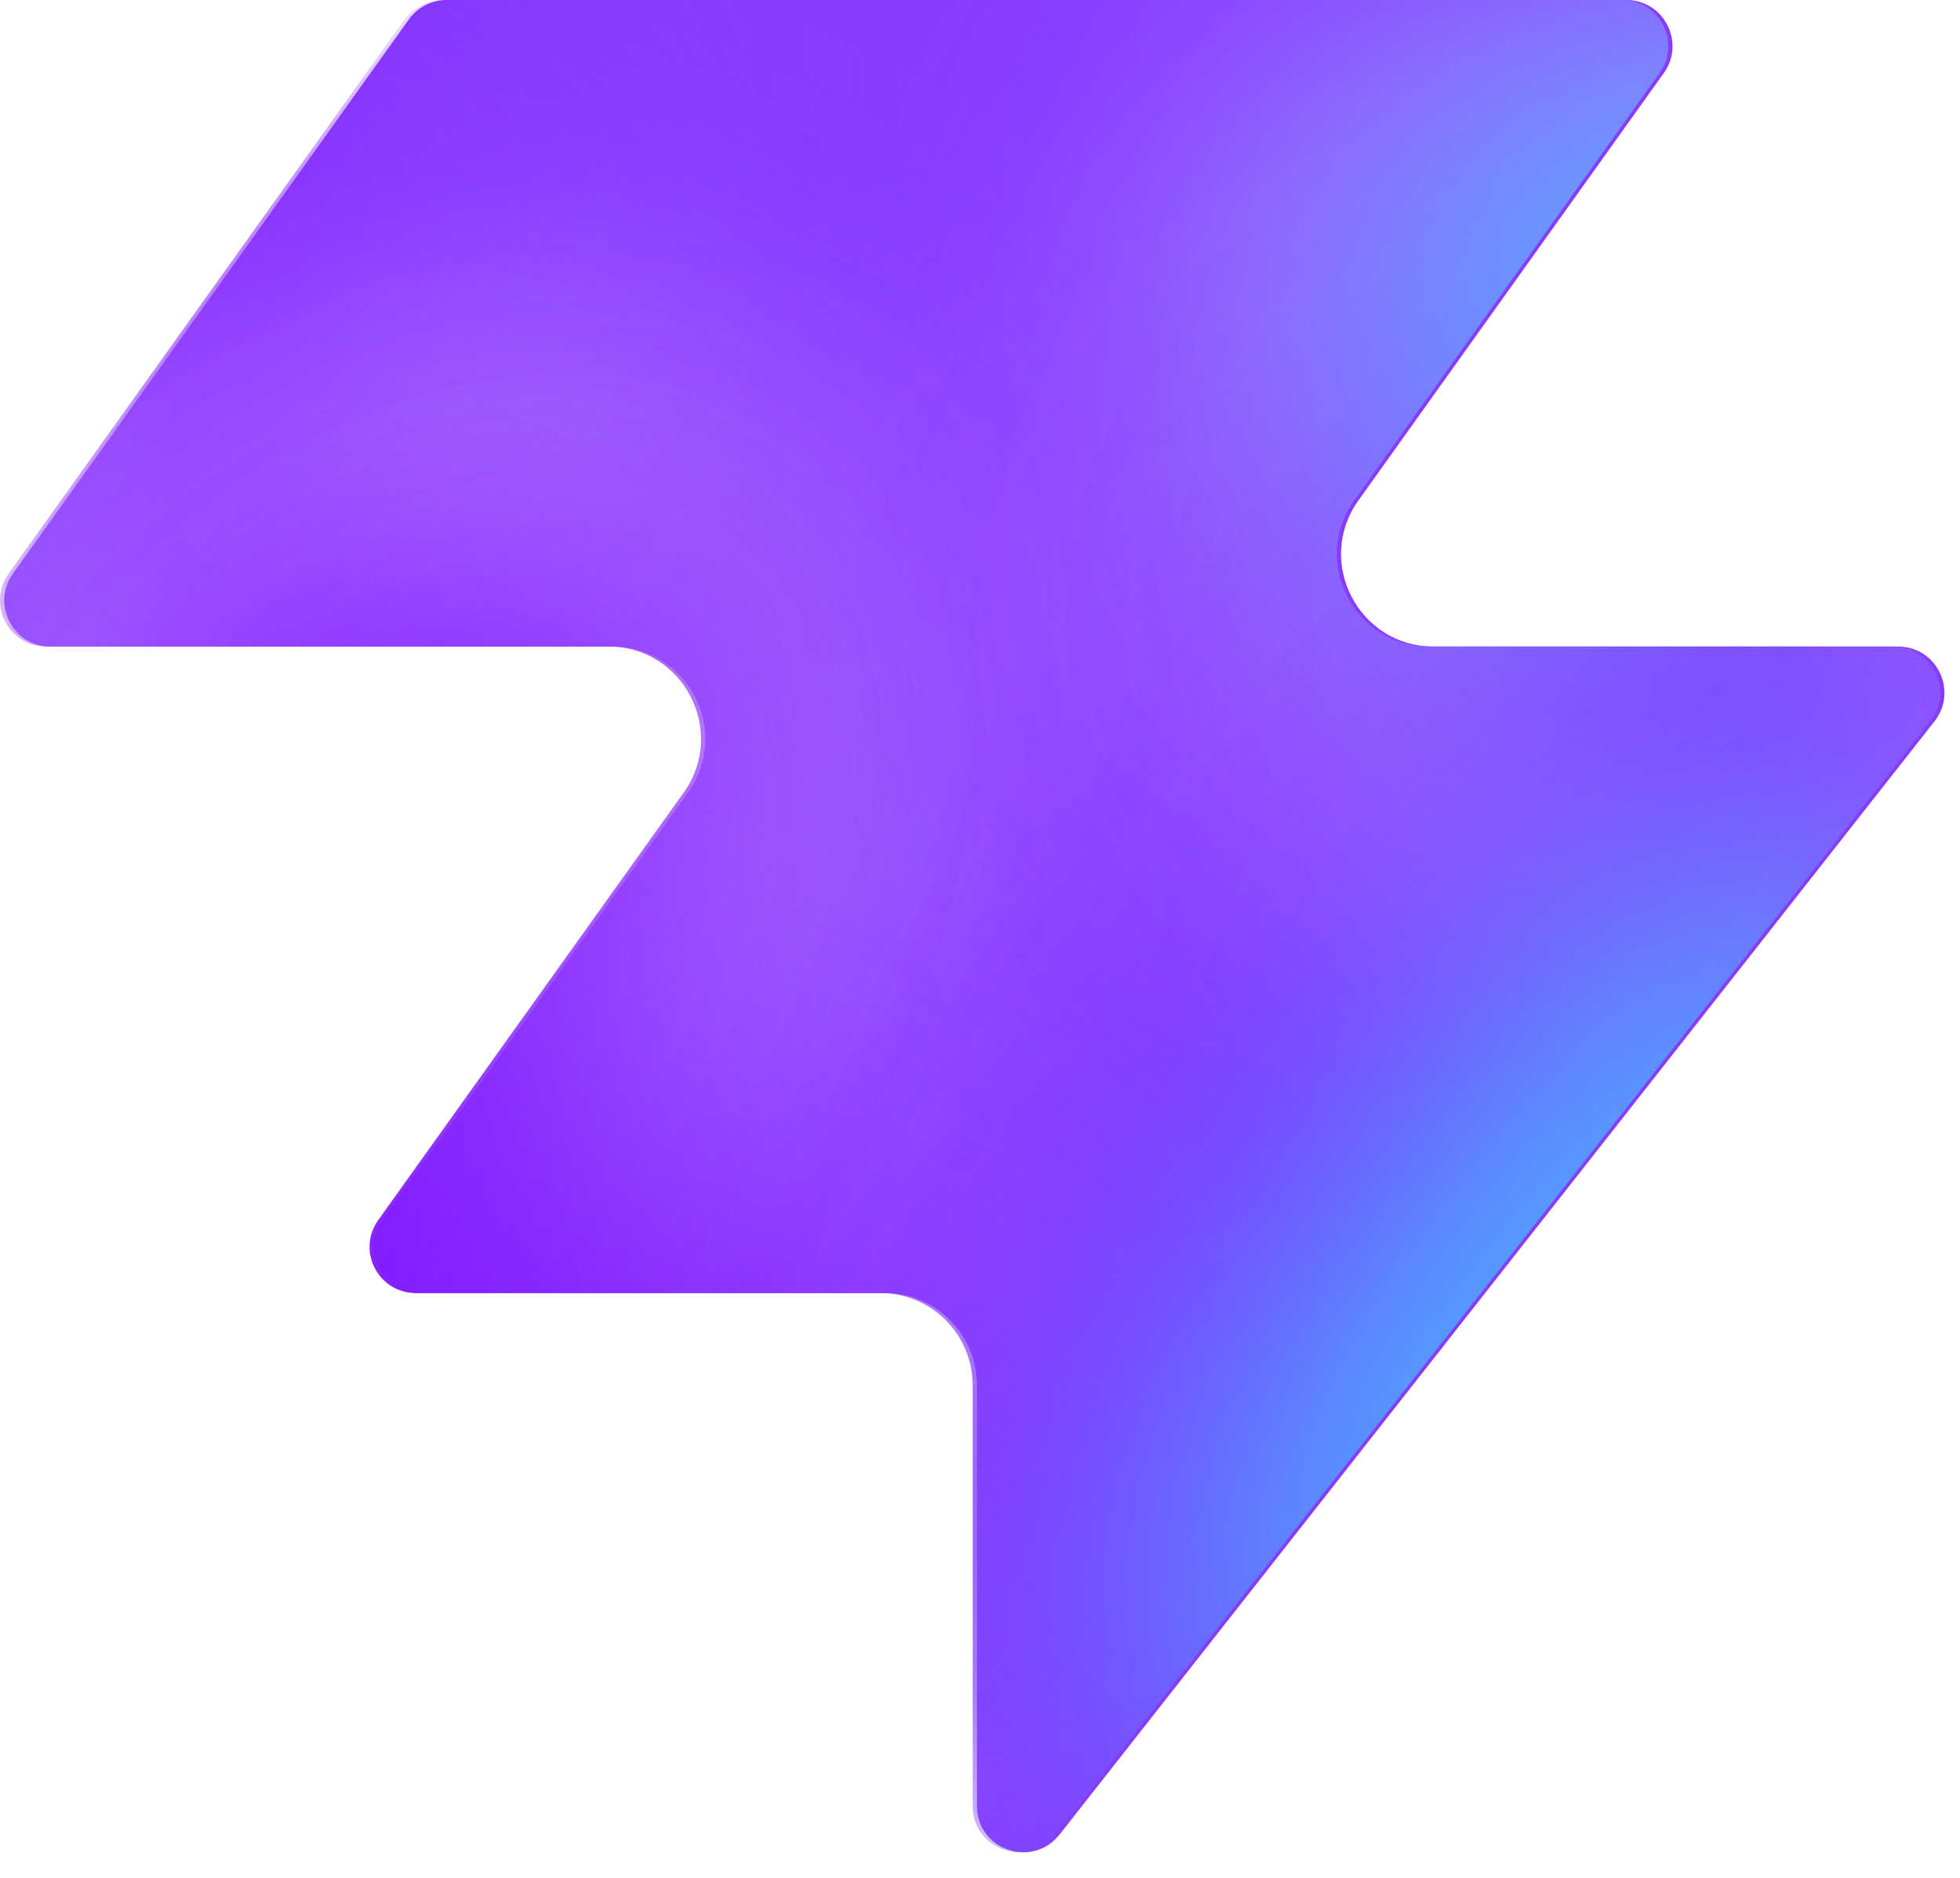
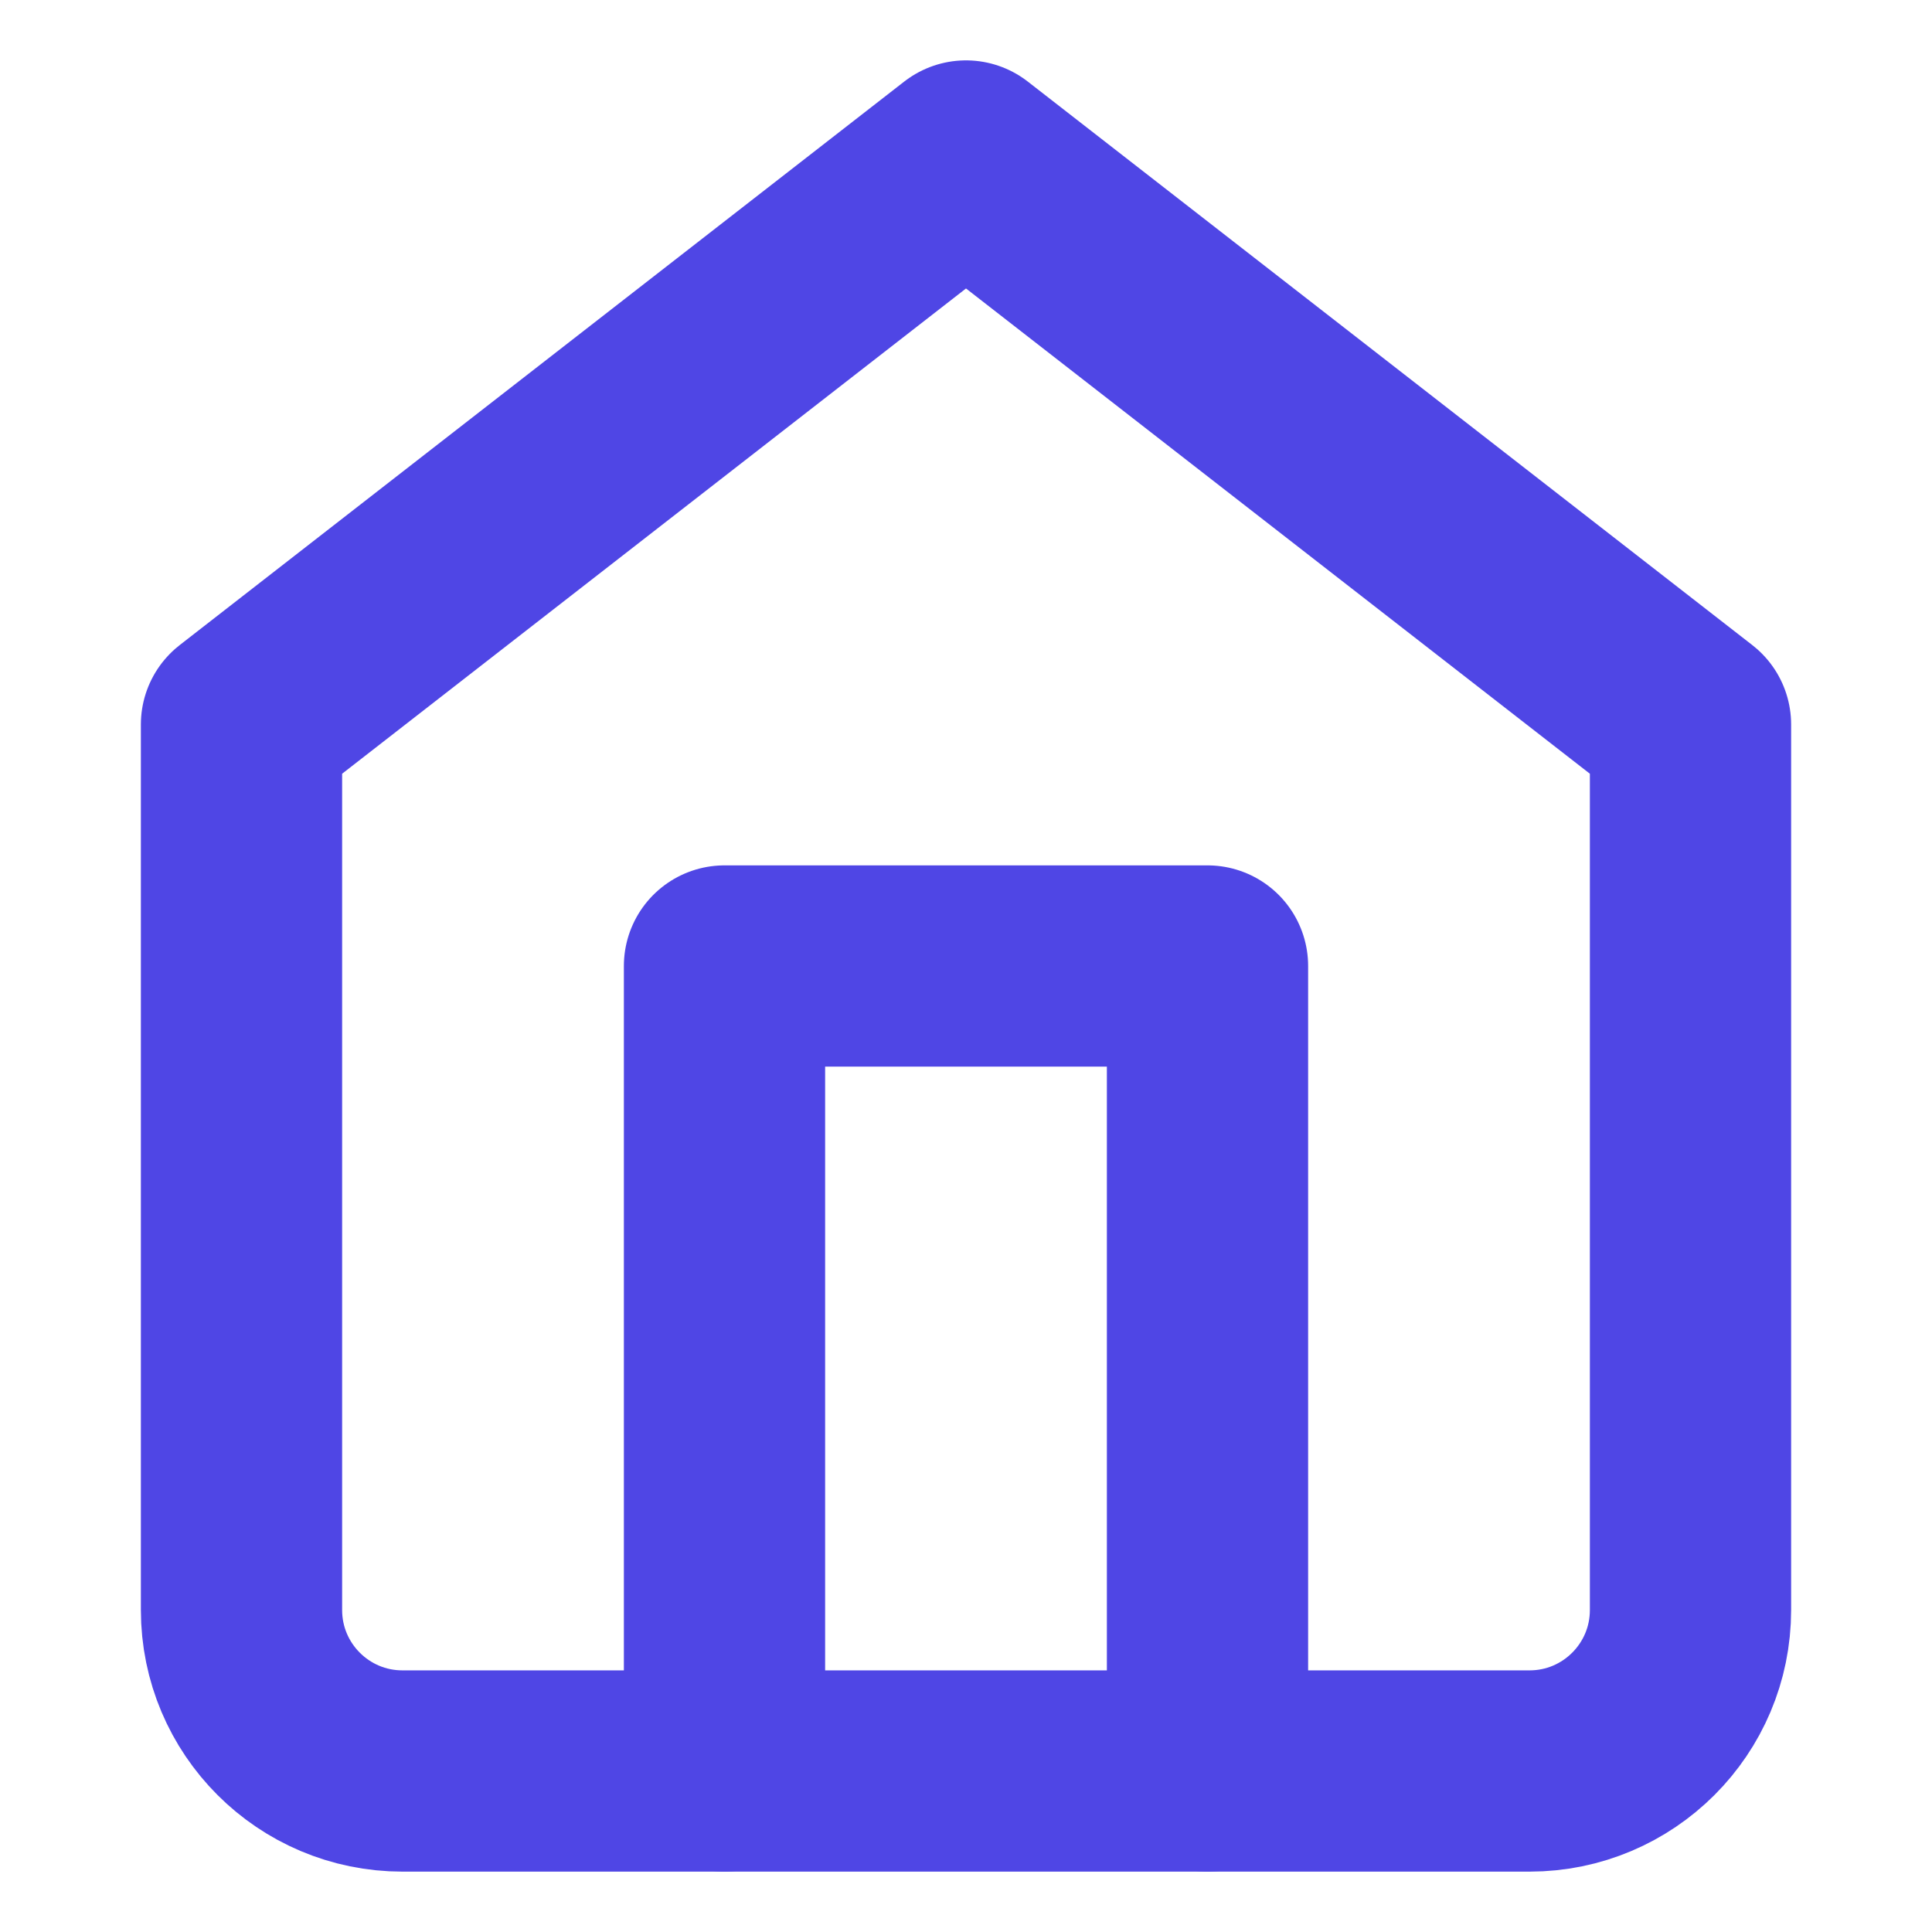
- <svg xmlns="http://www.w3.org/2000/svg" width="48" height="46" fill="none" viewBox="0 0 48 46">
-   <path fill="#863bff" d="M25.946 44.938c-.664.845-2.021.375-2.021-.698V33.937a2.26 2.26 0 0 0-2.262-2.262H10.287c-.92 0-1.456-1.04-.92-1.788l7.48-10.471c1.07-1.497 0-3.578-1.842-3.578H1.237c-.92 0-1.456-1.04-.92-1.788L10.013.474c.214-.297.556-.474.92-.474h28.894c.92 0 1.456 1.04.92 1.788l-7.48 10.471c-1.07 1.498 0 3.579 1.842 3.579h11.377c.943 0 1.473 1.088.89 1.83L25.947 44.94z" style="fill:#863bff;fill:color(display-p3 .525 .23 1);fill-opacity:1" />
-   <mask id="a" width="48" height="46" x="0" y="0" maskUnits="userSpaceOnUse" style="mask-type:alpha">
-     <path fill="#000" d="M25.842 44.938c-.664.844-2.021.375-2.021-.698V33.937a2.26 2.26 0 0 0-2.262-2.262H10.183c-.92 0-1.456-1.04-.92-1.788l7.48-10.471c1.07-1.498 0-3.579-1.842-3.579H1.133c-.92 0-1.456-1.04-.92-1.787L9.91.473c.214-.297.556-.474.92-.474h28.894c.92 0 1.456 1.04.92 1.788l-7.48 10.471c-1.07 1.498 0 3.578 1.842 3.578h11.377c.943 0 1.473 1.088.89 1.832L25.843 44.94z" style="fill:#000;fill-opacity:1" />
-   </mask>
-   <g mask="url(#a)">
-     <g filter="url(#b)">
-       <ellipse cx="5.508" cy="14.704" fill="#ede6ff" rx="5.508" ry="14.704" style="fill:#ede6ff;fill:color(display-p3 .927 .903 1);fill-opacity:1" transform="matrix(.00324 1 1 -.00324 -4.47 31.516)" />
-     </g>
-     <g filter="url(#c)">
-       <ellipse cx="10.399" cy="29.851" fill="#ede6ff" rx="10.399" ry="29.851" style="fill:#ede6ff;fill:color(display-p3 .927 .903 1);fill-opacity:1" transform="matrix(.00324 1 1 -.00324 -39.328 7.883)" />
-     </g>
-     <g filter="url(#d)">
-       <ellipse cx="5.508" cy="30.487" fill="#7e14ff" rx="5.508" ry="30.487" style="fill:#7e14ff;fill:color(display-p3 .492 .077 1);fill-opacity:1" transform="rotate(89.814 -25.913 -14.639)scale(1 -1)" />
-     </g>
-     <g filter="url(#e)">
-       <ellipse cx="5.508" cy="30.599" fill="#7e14ff" rx="5.508" ry="30.599" style="fill:#7e14ff;fill:color(display-p3 .492 .077 1);fill-opacity:1" transform="rotate(89.814 -32.644 -3.334)scale(1 -1)" />
-     </g>
-     <g filter="url(#f)">
-       <ellipse cx="5.508" cy="30.599" fill="#7e14ff" rx="5.508" ry="30.599" style="fill:#7e14ff;fill:color(display-p3 .492 .077 1);fill-opacity:1" transform="matrix(.00324 1 1 -.00324 -34.34 30.47)" />
-     </g>
-     <g filter="url(#g)">
-       <ellipse cx="14.072" cy="22.078" fill="#ede6ff" rx="14.072" ry="22.078" style="fill:#ede6ff;fill:color(display-p3 .927 .903 1);fill-opacity:1" transform="rotate(93.35 24.506 48.493)scale(-1 1)" />
-     </g>
-     <g filter="url(#h)">
-       <ellipse cx="3.47" cy="21.501" fill="#7e14ff" rx="3.47" ry="21.501" style="fill:#7e14ff;fill:color(display-p3 .492 .077 1);fill-opacity:1" transform="rotate(89.009 28.708 47.59)scale(-1 1)" />
-     </g>
-     <g filter="url(#i)">
-       <ellipse cx="3.47" cy="21.501" fill="#7e14ff" rx="3.47" ry="21.501" style="fill:#7e14ff;fill:color(display-p3 .492 .077 1);fill-opacity:1" transform="rotate(89.009 28.708 47.59)scale(-1 1)" />
-     </g>
-     <g filter="url(#j)">
-       <ellipse cx=".387" cy="8.972" fill="#7e14ff" rx="4.407" ry="29.108" style="fill:#7e14ff;fill:color(display-p3 .492 .077 1);fill-opacity:1" transform="rotate(39.51 .387 8.972)" />
-     </g>
-     <g filter="url(#k)">
-       <ellipse cx="47.523" cy="-6.092" fill="#7e14ff" rx="4.407" ry="29.108" style="fill:#7e14ff;fill:color(display-p3 .492 .077 1);fill-opacity:1" transform="rotate(37.892 47.523 -6.092)" />
-     </g>
-     <g filter="url(#l)">
-       <ellipse cx="41.412" cy="6.333" fill="#47bfff" rx="5.971" ry="9.665" style="fill:#47bfff;fill:color(display-p3 .28 .748 1);fill-opacity:1" transform="rotate(37.892 41.412 6.333)" />
-     </g>
-     <g filter="url(#m)">
-       <ellipse cx="-1.879" cy="38.332" fill="#7e14ff" rx="4.407" ry="29.108" style="fill:#7e14ff;fill:color(display-p3 .492 .077 1);fill-opacity:1" transform="rotate(37.892 -1.88 38.332)" />
-     </g>
-     <g filter="url(#n)">
-       <ellipse cx="-1.879" cy="38.332" fill="#7e14ff" rx="4.407" ry="29.108" style="fill:#7e14ff;fill:color(display-p3 .492 .077 1);fill-opacity:1" transform="rotate(37.892 -1.88 38.332)" />
-     </g>
-     <g filter="url(#o)">
-       <ellipse cx="35.651" cy="29.907" fill="#7e14ff" rx="4.407" ry="29.108" style="fill:#7e14ff;fill:color(display-p3 .492 .077 1);fill-opacity:1" transform="rotate(37.892 35.651 29.907)" />
-     </g>
-     <g filter="url(#p)">
-       <ellipse cx="38.418" cy="32.4" fill="#47bfff" rx="5.971" ry="15.297" style="fill:#47bfff;fill:color(display-p3 .28 .748 1);fill-opacity:1" transform="rotate(37.892 38.418 32.4)" />
-     </g>
-   </g>
-   <defs>
-     <filter id="b" width="60.045" height="41.654" x="-19.77" y="16.149" color-interpolation-filters="sRGB" filterUnits="userSpaceOnUse">
-       <feFlood flood-opacity="0" result="BackgroundImageFix" />
-       <feBlend in="SourceGraphic" in2="BackgroundImageFix" result="shape" />
-       <feGaussianBlur result="effect1_foregroundBlur_2002_17158" stdDeviation="7.659" />
-     </filter>
-     <filter id="c" width="90.34" height="51.437" x="-54.613" y="-7.533" color-interpolation-filters="sRGB" filterUnits="userSpaceOnUse">
-       <feFlood flood-opacity="0" result="BackgroundImageFix" />
-       <feBlend in="SourceGraphic" in2="BackgroundImageFix" result="shape" />
-       <feGaussianBlur result="effect1_foregroundBlur_2002_17158" stdDeviation="7.659" />
-     </filter>
-     <filter id="d" width="79.355" height="29.4" x="-49.64" y="2.03" color-interpolation-filters="sRGB" filterUnits="userSpaceOnUse">
-       <feFlood flood-opacity="0" result="BackgroundImageFix" />
-       <feBlend in="SourceGraphic" in2="BackgroundImageFix" result="shape" />
-       <feGaussianBlur result="effect1_foregroundBlur_2002_17158" stdDeviation="4.596" />
-     </filter>
-     <filter id="e" width="79.579" height="29.4" x="-45.045" y="20.029" color-interpolation-filters="sRGB" filterUnits="userSpaceOnUse">
-       <feFlood flood-opacity="0" result="BackgroundImageFix" />
-       <feBlend in="SourceGraphic" in2="BackgroundImageFix" result="shape" />
-       <feGaussianBlur result="effect1_foregroundBlur_2002_17158" stdDeviation="4.596" />
-     </filter>
-     <filter id="f" width="79.579" height="29.4" x="-43.513" y="21.178" color-interpolation-filters="sRGB" filterUnits="userSpaceOnUse">
-       <feFlood flood-opacity="0" result="BackgroundImageFix" />
-       <feBlend in="SourceGraphic" in2="BackgroundImageFix" result="shape" />
-       <feGaussianBlur result="effect1_foregroundBlur_2002_17158" stdDeviation="4.596" />
-     </filter>
-     <filter id="g" width="74.749" height="58.852" x="15.756" y="-17.901" color-interpolation-filters="sRGB" filterUnits="userSpaceOnUse">
-       <feFlood flood-opacity="0" result="BackgroundImageFix" />
-       <feBlend in="SourceGraphic" in2="BackgroundImageFix" result="shape" />
-       <feGaussianBlur result="effect1_foregroundBlur_2002_17158" stdDeviation="7.659" />
-     </filter>
-     <filter id="h" width="61.377" height="25.362" x="23.548" y="2.284" color-interpolation-filters="sRGB" filterUnits="userSpaceOnUse">
-       <feFlood flood-opacity="0" result="BackgroundImageFix" />
-       <feBlend in="SourceGraphic" in2="BackgroundImageFix" result="shape" />
-       <feGaussianBlur result="effect1_foregroundBlur_2002_17158" stdDeviation="4.596" />
-     </filter>
-     <filter id="i" width="61.377" height="25.362" x="23.548" y="2.284" color-interpolation-filters="sRGB" filterUnits="userSpaceOnUse">
-       <feFlood flood-opacity="0" result="BackgroundImageFix" />
-       <feBlend in="SourceGraphic" in2="BackgroundImageFix" result="shape" />
-       <feGaussianBlur result="effect1_foregroundBlur_2002_17158" stdDeviation="4.596" />
-     </filter>
-     <filter id="j" width="56.045" height="63.649" x="-27.636" y="-22.853" color-interpolation-filters="sRGB" filterUnits="userSpaceOnUse">
-       <feFlood flood-opacity="0" result="BackgroundImageFix" />
-       <feBlend in="SourceGraphic" in2="BackgroundImageFix" result="shape" />
-       <feGaussianBlur result="effect1_foregroundBlur_2002_17158" stdDeviation="4.596" />
-     </filter>
-     <filter id="k" width="54.814" height="64.646" x="20.116" y="-38.415" color-interpolation-filters="sRGB" filterUnits="userSpaceOnUse">
-       <feFlood flood-opacity="0" result="BackgroundImageFix" />
-       <feBlend in="SourceGraphic" in2="BackgroundImageFix" result="shape" />
-       <feGaussianBlur result="effect1_foregroundBlur_2002_17158" stdDeviation="4.596" />
-     </filter>
-     <filter id="l" width="33.541" height="35.313" x="24.641" y="-11.323" color-interpolation-filters="sRGB" filterUnits="userSpaceOnUse">
-       <feFlood flood-opacity="0" result="BackgroundImageFix" />
-       <feBlend in="SourceGraphic" in2="BackgroundImageFix" result="shape" />
-       <feGaussianBlur result="effect1_foregroundBlur_2002_17158" stdDeviation="4.596" />
-     </filter>
-     <filter id="m" width="54.814" height="64.646" x="-29.286" y="6.009" color-interpolation-filters="sRGB" filterUnits="userSpaceOnUse">
-       <feFlood flood-opacity="0" result="BackgroundImageFix" />
-       <feBlend in="SourceGraphic" in2="BackgroundImageFix" result="shape" />
-       <feGaussianBlur result="effect1_foregroundBlur_2002_17158" stdDeviation="4.596" />
-     </filter>
-     <filter id="n" width="54.814" height="64.646" x="-29.286" y="6.009" color-interpolation-filters="sRGB" filterUnits="userSpaceOnUse">
-       <feFlood flood-opacity="0" result="BackgroundImageFix" />
-       <feBlend in="SourceGraphic" in2="BackgroundImageFix" result="shape" />
-       <feGaussianBlur result="effect1_foregroundBlur_2002_17158" stdDeviation="4.596" />
-     </filter>
-     <filter id="o" width="54.814" height="64.646" x="8.244" y="-2.416" color-interpolation-filters="sRGB" filterUnits="userSpaceOnUse">
-       <feFlood flood-opacity="0" result="BackgroundImageFix" />
-       <feBlend in="SourceGraphic" in2="BackgroundImageFix" result="shape" />
-       <feGaussianBlur result="effect1_foregroundBlur_2002_17158" stdDeviation="4.596" />
-     </filter>
-     <filter id="p" width="39.409" height="43.623" x="18.713" y="10.588" color-interpolation-filters="sRGB" filterUnits="userSpaceOnUse">
-       <feFlood flood-opacity="0" result="BackgroundImageFix" />
-       <feBlend in="SourceGraphic" in2="BackgroundImageFix" result="shape" />
-       <feGaussianBlur result="effect1_foregroundBlur_2002_17158" stdDeviation="4.596" />
-     </filter>
-   </defs>
+ <svg xmlns="http://www.w3.org/2000/svg" width="24" height="24" viewBox="0 0 24 24" fill="none" stroke="#4f46e5" stroke-width="2.5" stroke-linecap="round" stroke-linejoin="round">
+   <path d="M3 9l9-7 9 7v11a2 2 0 0 1-2 2H5a2 2 0 0 1-2-2z" />
+   <polyline points="9 22 9 12 15 12 15 22" />
</svg>
